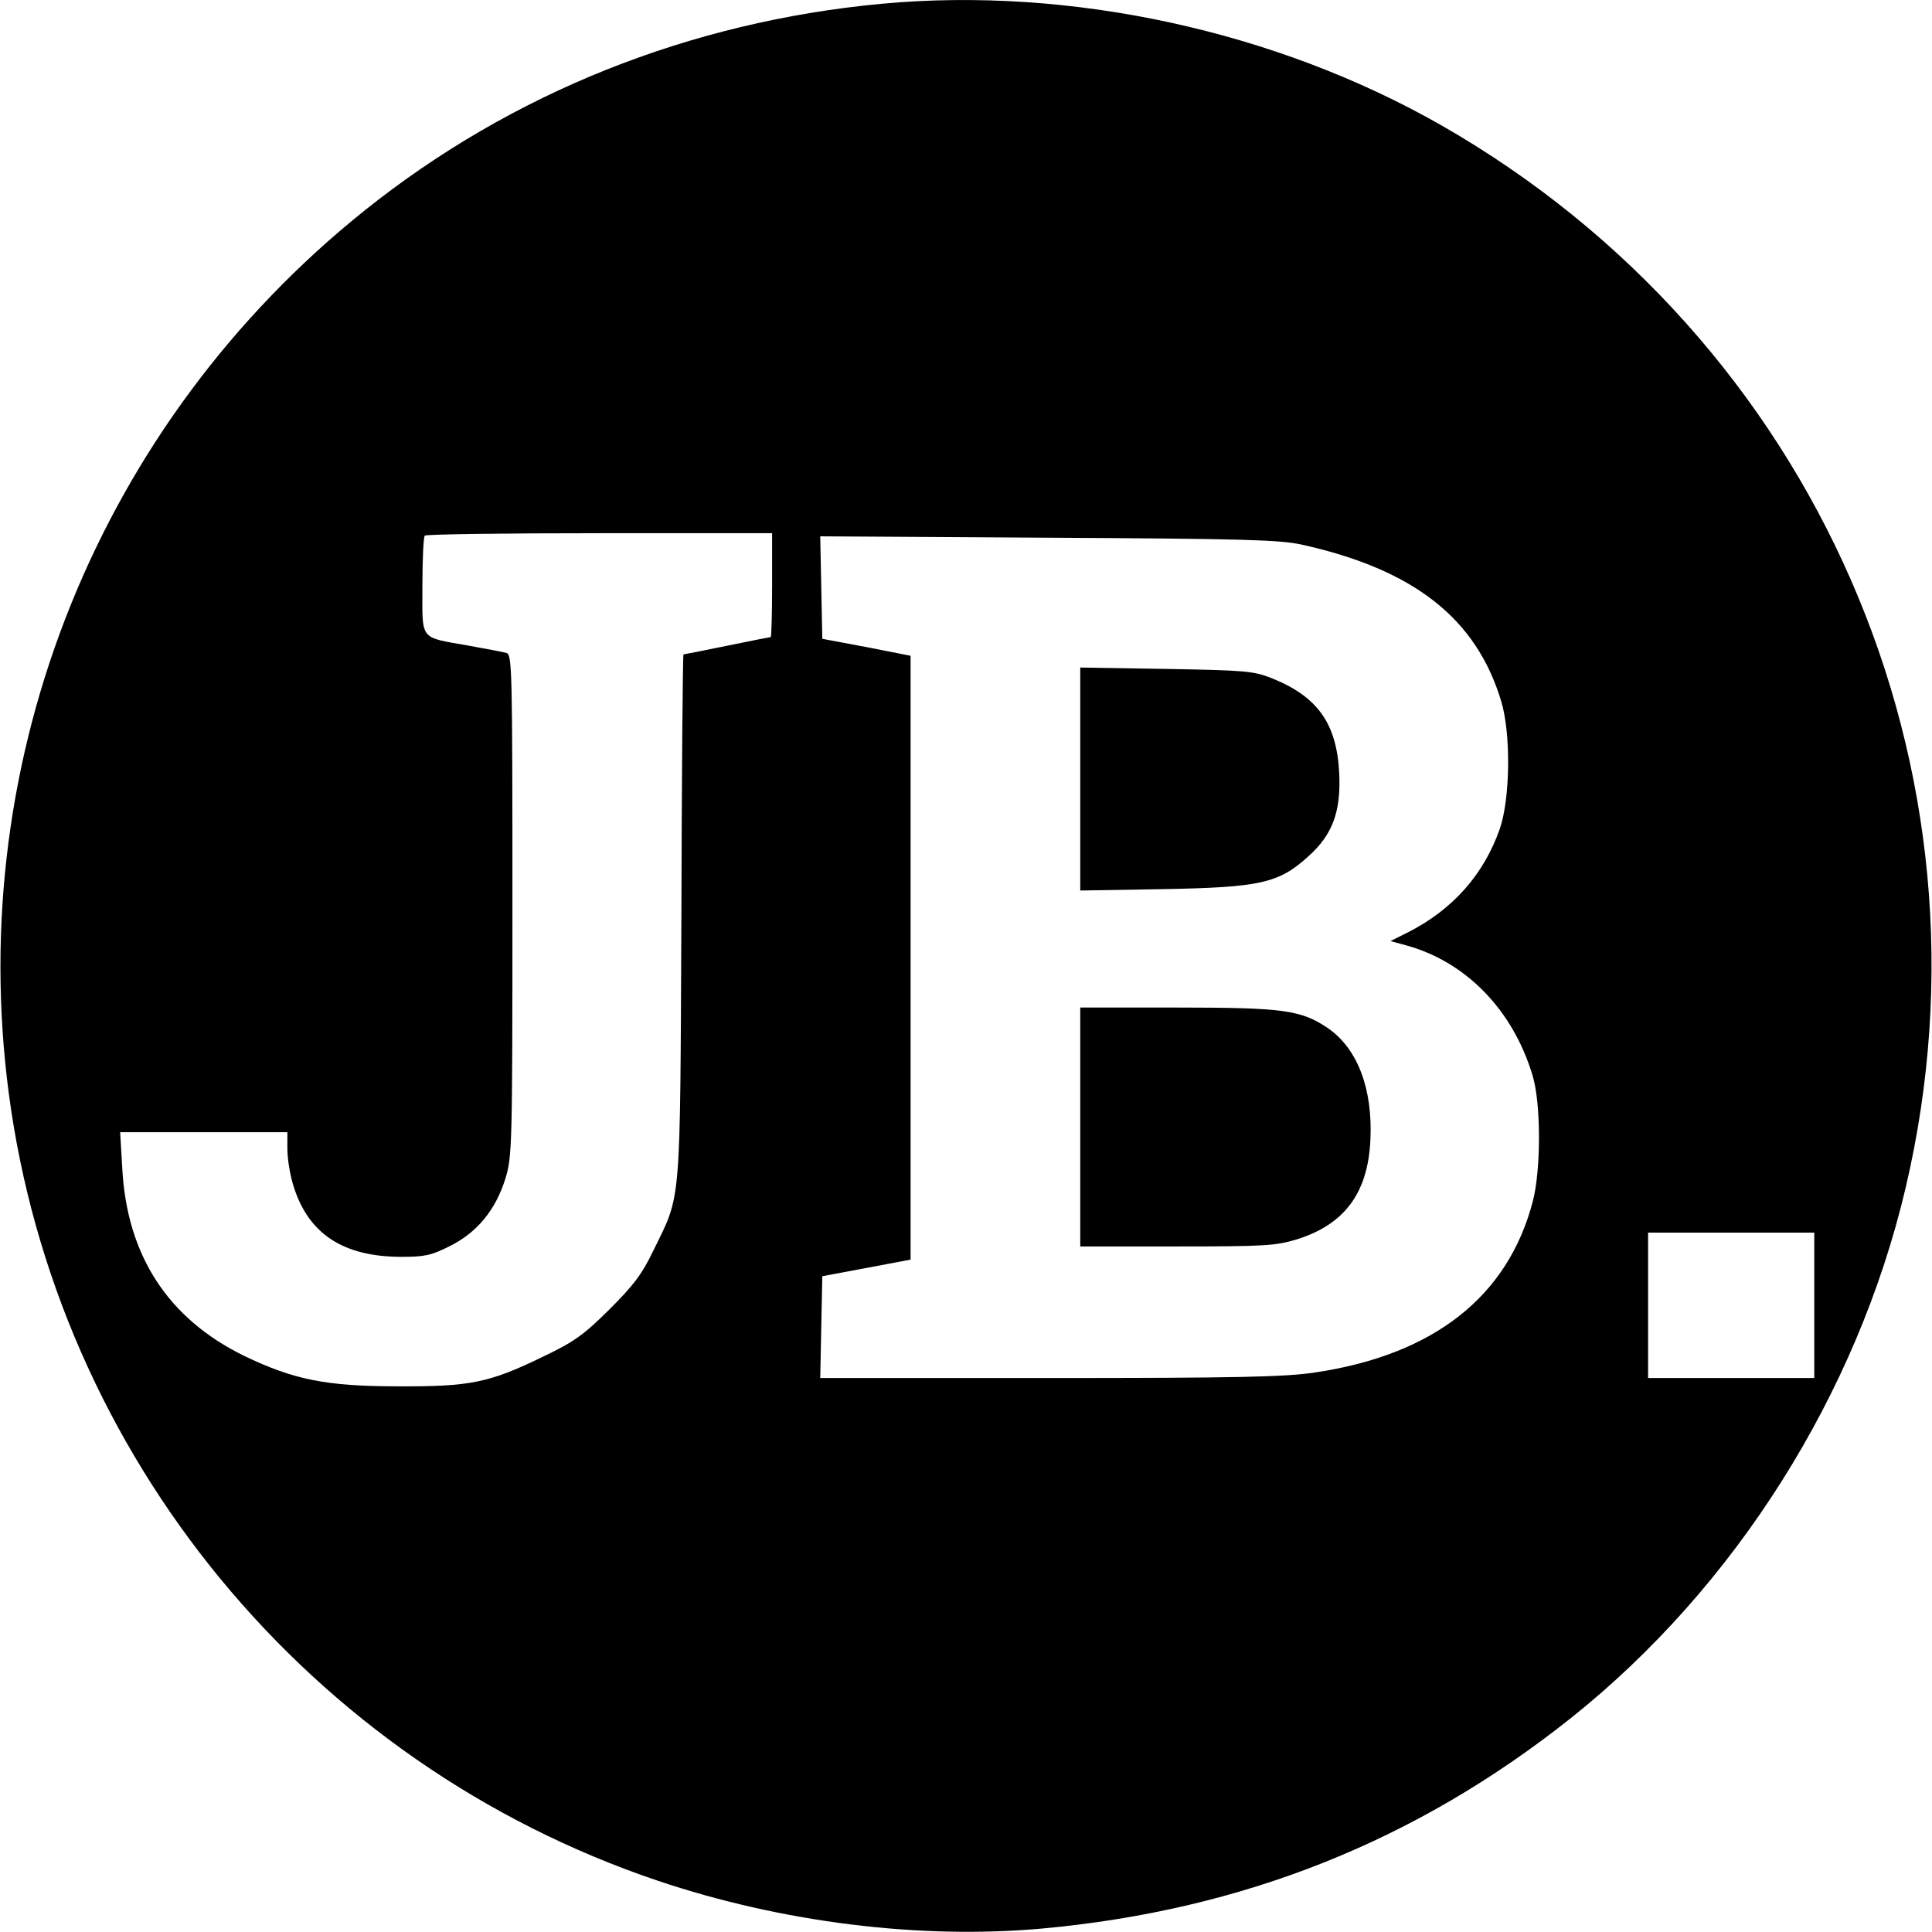
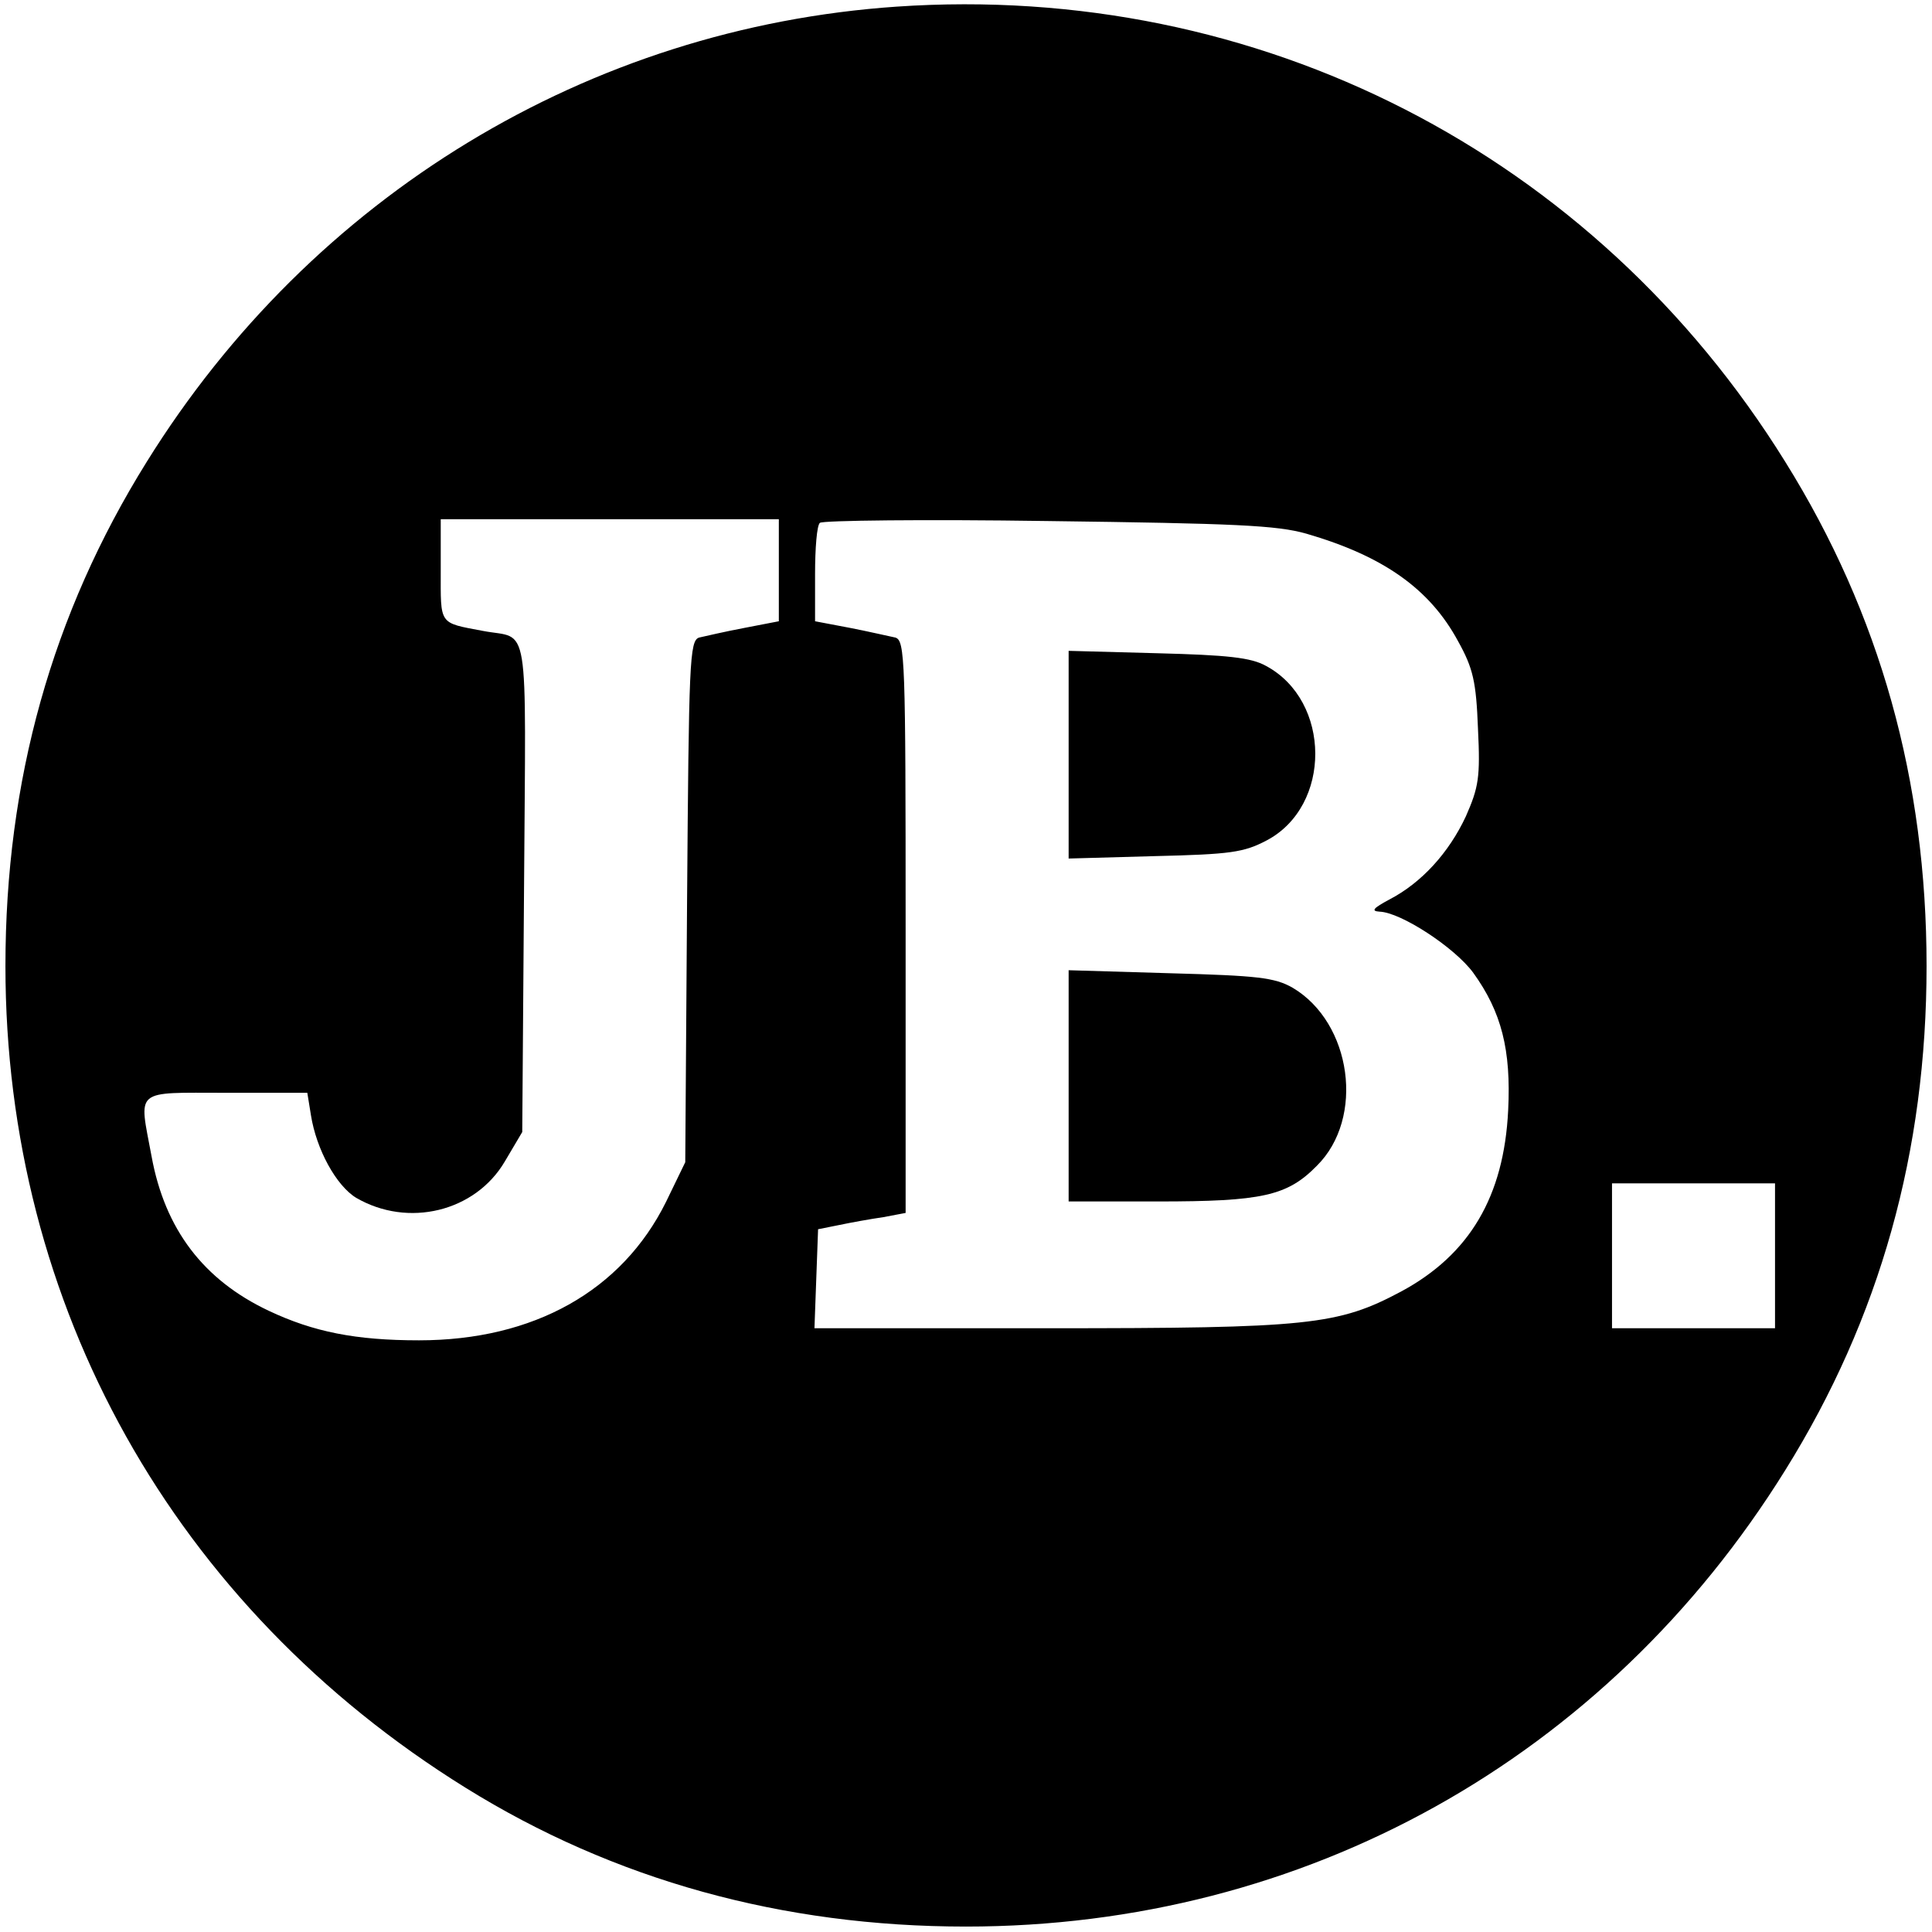
- <svg xmlns="http://www.w3.org/2000/svg" version="1.0" width="558pt" height="558pt" viewBox="0 0 558 558" preserveAspectRatio="xMidYMid meet">
-   <g transform="translate(0,558) scale(0.1,-0.1)" fill="#000000" stroke="none">
-     <path d="M2545 5569 c-553 -52 -1067 -257 -1492 -597 -766 -613 -1155 -1577 -1028 -2547 138 -1051 869 -1938 1875 -2277 357 -120 755 -170 1110 -138 579 53 1079 252 1526 607 476 379 828 937 968 1533 284 1209 -259 2449 -1341 3068 -478 273 -1072 402 -1618 351z m-315 -1679 c0 -82 -2 -150 -4 -150 -2 0 -58 -11 -126 -25 -68 -14 -124 -25 -126 -25 -2 0 -5 -341 -6 -757 -4 -849 0 -799 -80 -963 -33 -69 -57 -101 -128 -172 -75 -74 -101 -93 -191 -136 -156 -76 -211 -87 -419 -86 -208 0 -301 19 -445 88 -220 108 -339 290 -352 544 l-6 102 242 0 241 0 0 -48 c0 -27 7 -72 16 -102 42 -142 143 -210 314 -210 66 0 86 4 139 31 79 39 133 105 161 196 19 63 20 91 20 788 0 681 -1 724 -17 729 -10 3 -58 12 -108 21 -146 26 -135 12 -135 173 0 76 3 142 7 145 3 4 231 7 505 7 l498 0 0 -150z m1530 117 c324 -72 504 -213 576 -453 28 -93 26 -279 -4 -367 -46 -132 -135 -233 -264 -299 l-52 -26 44 -12 c173 -47 309 -186 366 -375 25 -80 25 -273 1 -365 -72 -275 -286 -443 -629 -494 -88 -13 -219 -16 -767 -16 l-662 0 3 147 3 147 128 24 127 24 0 872 0 872 -127 25 -128 24 -3 148 -3 148 658 -4 c564 -3 669 -6 733 -20z m1480 -2197 l0 -210 -240 0 -240 0 0 210 0 210 240 0 240 0 0 -210z" />
-     <path d="M3120 3330 l0 -322 238 4 c282 5 335 17 420 94 71 63 95 130 90 240 -7 145 -63 223 -197 276 -51 20 -76 22 -303 26 l-248 4 0 -322z" />
-     <path d="M3120 2325 l0 -345 279 0 c252 0 285 2 345 20 139 43 207 134 214 288 7 147 -37 263 -122 322 -78 53 -129 60 -438 60 l-278 0 0 -345z" />
+ <svg xmlns="http://www.w3.org/2000/svg" version="1.0" width="320pt" height="320pt" viewBox="0 0 320 320" preserveAspectRatio="xMidYMid meet">
+   <g transform="translate(0,320) scale(0.1,-0.1)" fill="#000000" stroke="none">
+     <path d="M1485 3189 c-510 -35 -968 -313 -1242 -754 -157 -252 -234 -528 -234 -835 0 -563 279 -1061 762 -1361 246 -153 525 -230 829 -230 561 0 1060 278 1357 756 157 252 234 528 234 835 0 307 -77 583 -234 835 -317 511 -873 795 -1472 754z m-195 -933 l0 -85 -57 -11 c-32 -6 -66 -14 -75 -16 -16 -5 -17 -40 -20 -437 l-3 -432 -32 -66 c-73 -147 -219 -229 -409 -229 -105 0 -175 14 -249 49 -108 51 -172 135 -194 256 -21 113 -31 105 124 105 l134 0 6 -37 c9 -57 42 -117 75 -137 86 -50 197 -23 246 60 l29 49 3 407 c3 454 10 408 -68 423 -74 14 -70 9 -70 101 l0 84 280 0 280 0 0 -84z m874 60 c127 -37 204 -91 251 -178 25 -45 30 -67 33 -145 4 -81 1 -97 -20 -145 -28 -60 -73 -110 -127 -138 -26 -14 -31 -19 -16 -20 35 -1 124 -59 155 -101 47 -65 63 -128 58 -228 -7 -143 -64 -239 -177 -300 -105 -56 -153 -61 -584 -61 l-388 0 3 82 3 82 35 7 c19 4 52 10 73 13 l37 7 0 474 c0 443 -1 474 -17 479 -10 2 -44 10 -75 16 l-58 11 0 78 c0 43 3 81 8 85 4 4 174 6 377 3 311 -4 380 -7 429 -21z m776 -1196 l0 -120 -135 0 -135 0 0 120 0 120 135 0 135 0 0 -120z" />
+     <path d="M1770 1950 l0 -172 143 4 c125 3 147 6 185 26 108 57 107 231 -1 289 -25 14 -64 18 -179 21 l-148 4 0 -172z" />
+     <path d="M1770 1401 l0 -191 148 0 c172 0 214 9 263 59 80 79 58 237 -40 295 -30 17 -58 20 -203 24 l-168 5 0 -192z" />
  </g>
</svg>
